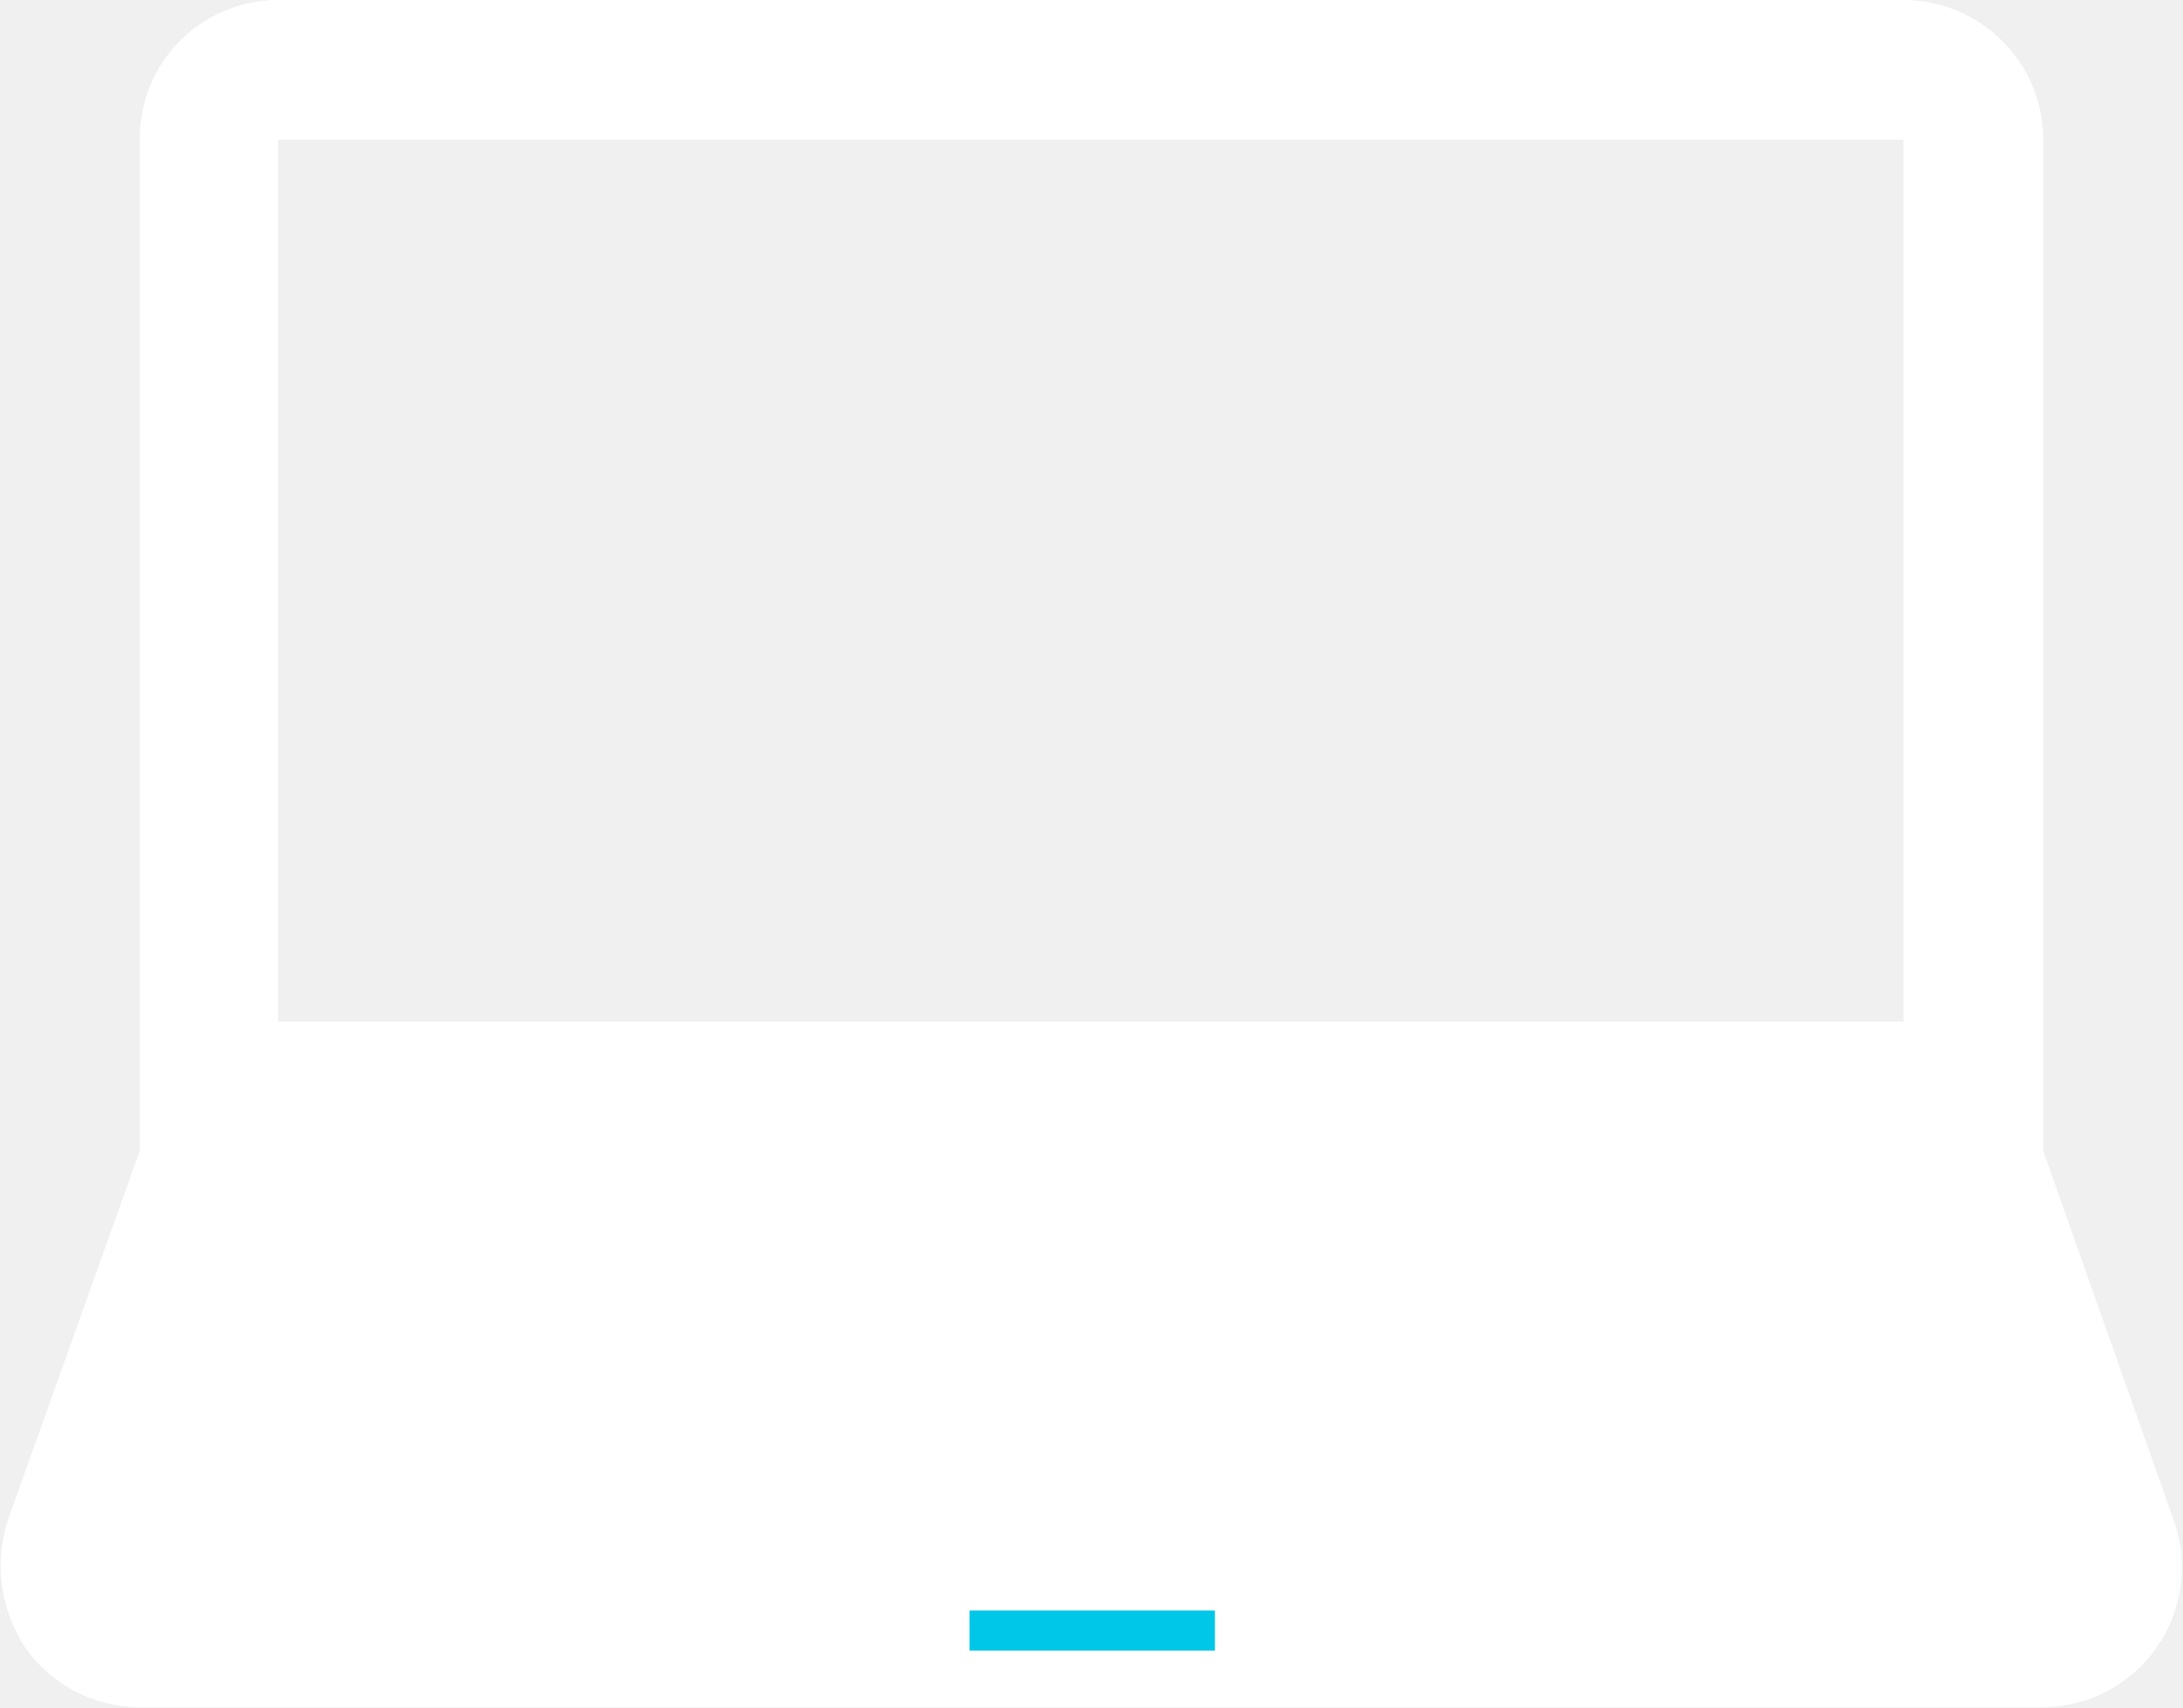
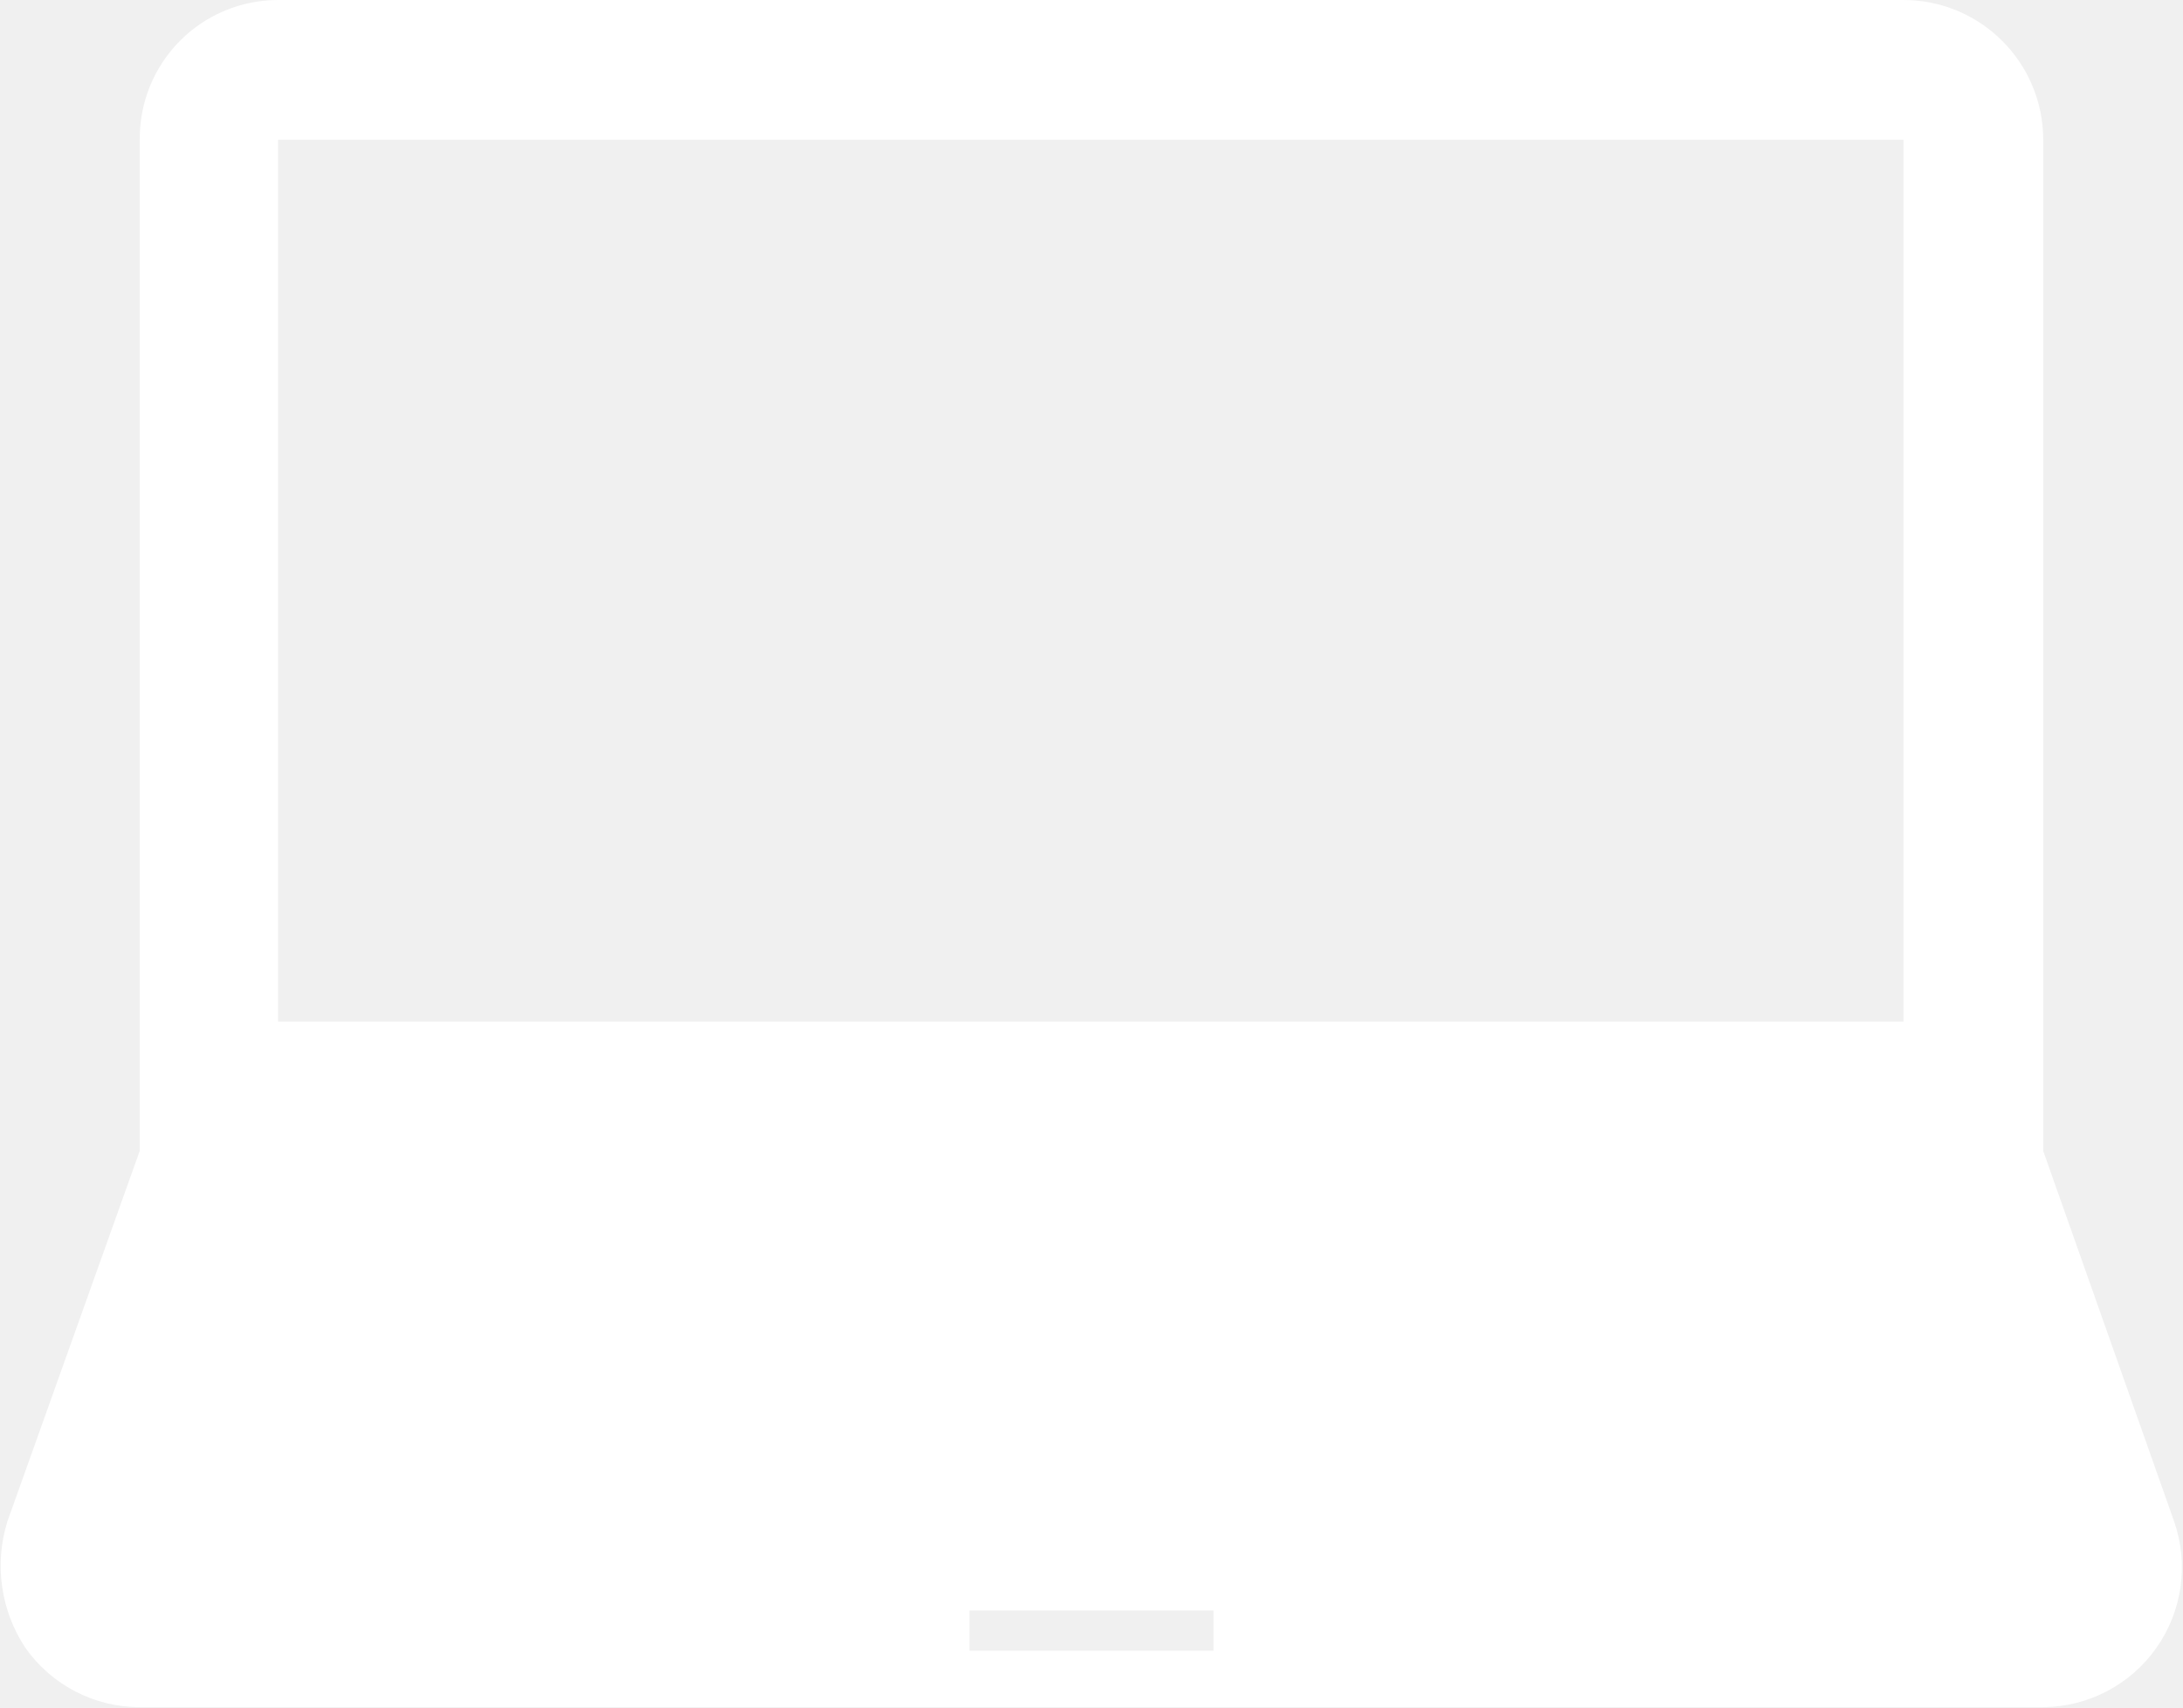
<svg xmlns="http://www.w3.org/2000/svg" viewBox="0 0 14.68 11.48">
  <defs>
-     <style>.cls-1{fill:#fff;}.cls-2{fill:#00c7e8;}</style>
+     <style>.cls-1{fill:#fff;}</style>
  </defs>
  <g id="Слой_2" data-name="Слой 2">
    <g id="object">
-       <path class="cls-1" d="M12.8,7H1.87A.94.94,0,0,0,1,7.57L.05,10.23a1,1,0,0,0,.12.85.94.94,0,0,0,.77.4h12.8a.94.94,0,0,0,.88-1.25l-.94-2.66A.93.93,0,0,0,12.8,7Z" />
-       <rect class="cls-2" x="6.52" y="10.83" width="1.65" height="0.27" />
+       <path class="cls-1" d="M14.62,10.23l-.94-2.66A.93.93,0,0,0,12.8,7H1.87A.94.94,0,0,0,1,7.57L.05,10.23a1,1,0,0,0,.12.85.94.94,0,0,0,.77.4h12.8a.94.94,0,0,0,.88-1.25Zm-6.46.87H6.52v-.27H8.16Z" />
      <path class="cls-1" d="M12.8,6.87H1.87V.94H12.8m0-.94H1.87A.93.93,0,0,0,.94.94V7.81h12.8V.94A.94.94,0,0,0,12.8,0Z" />
    </g>
  </g>
</svg>
